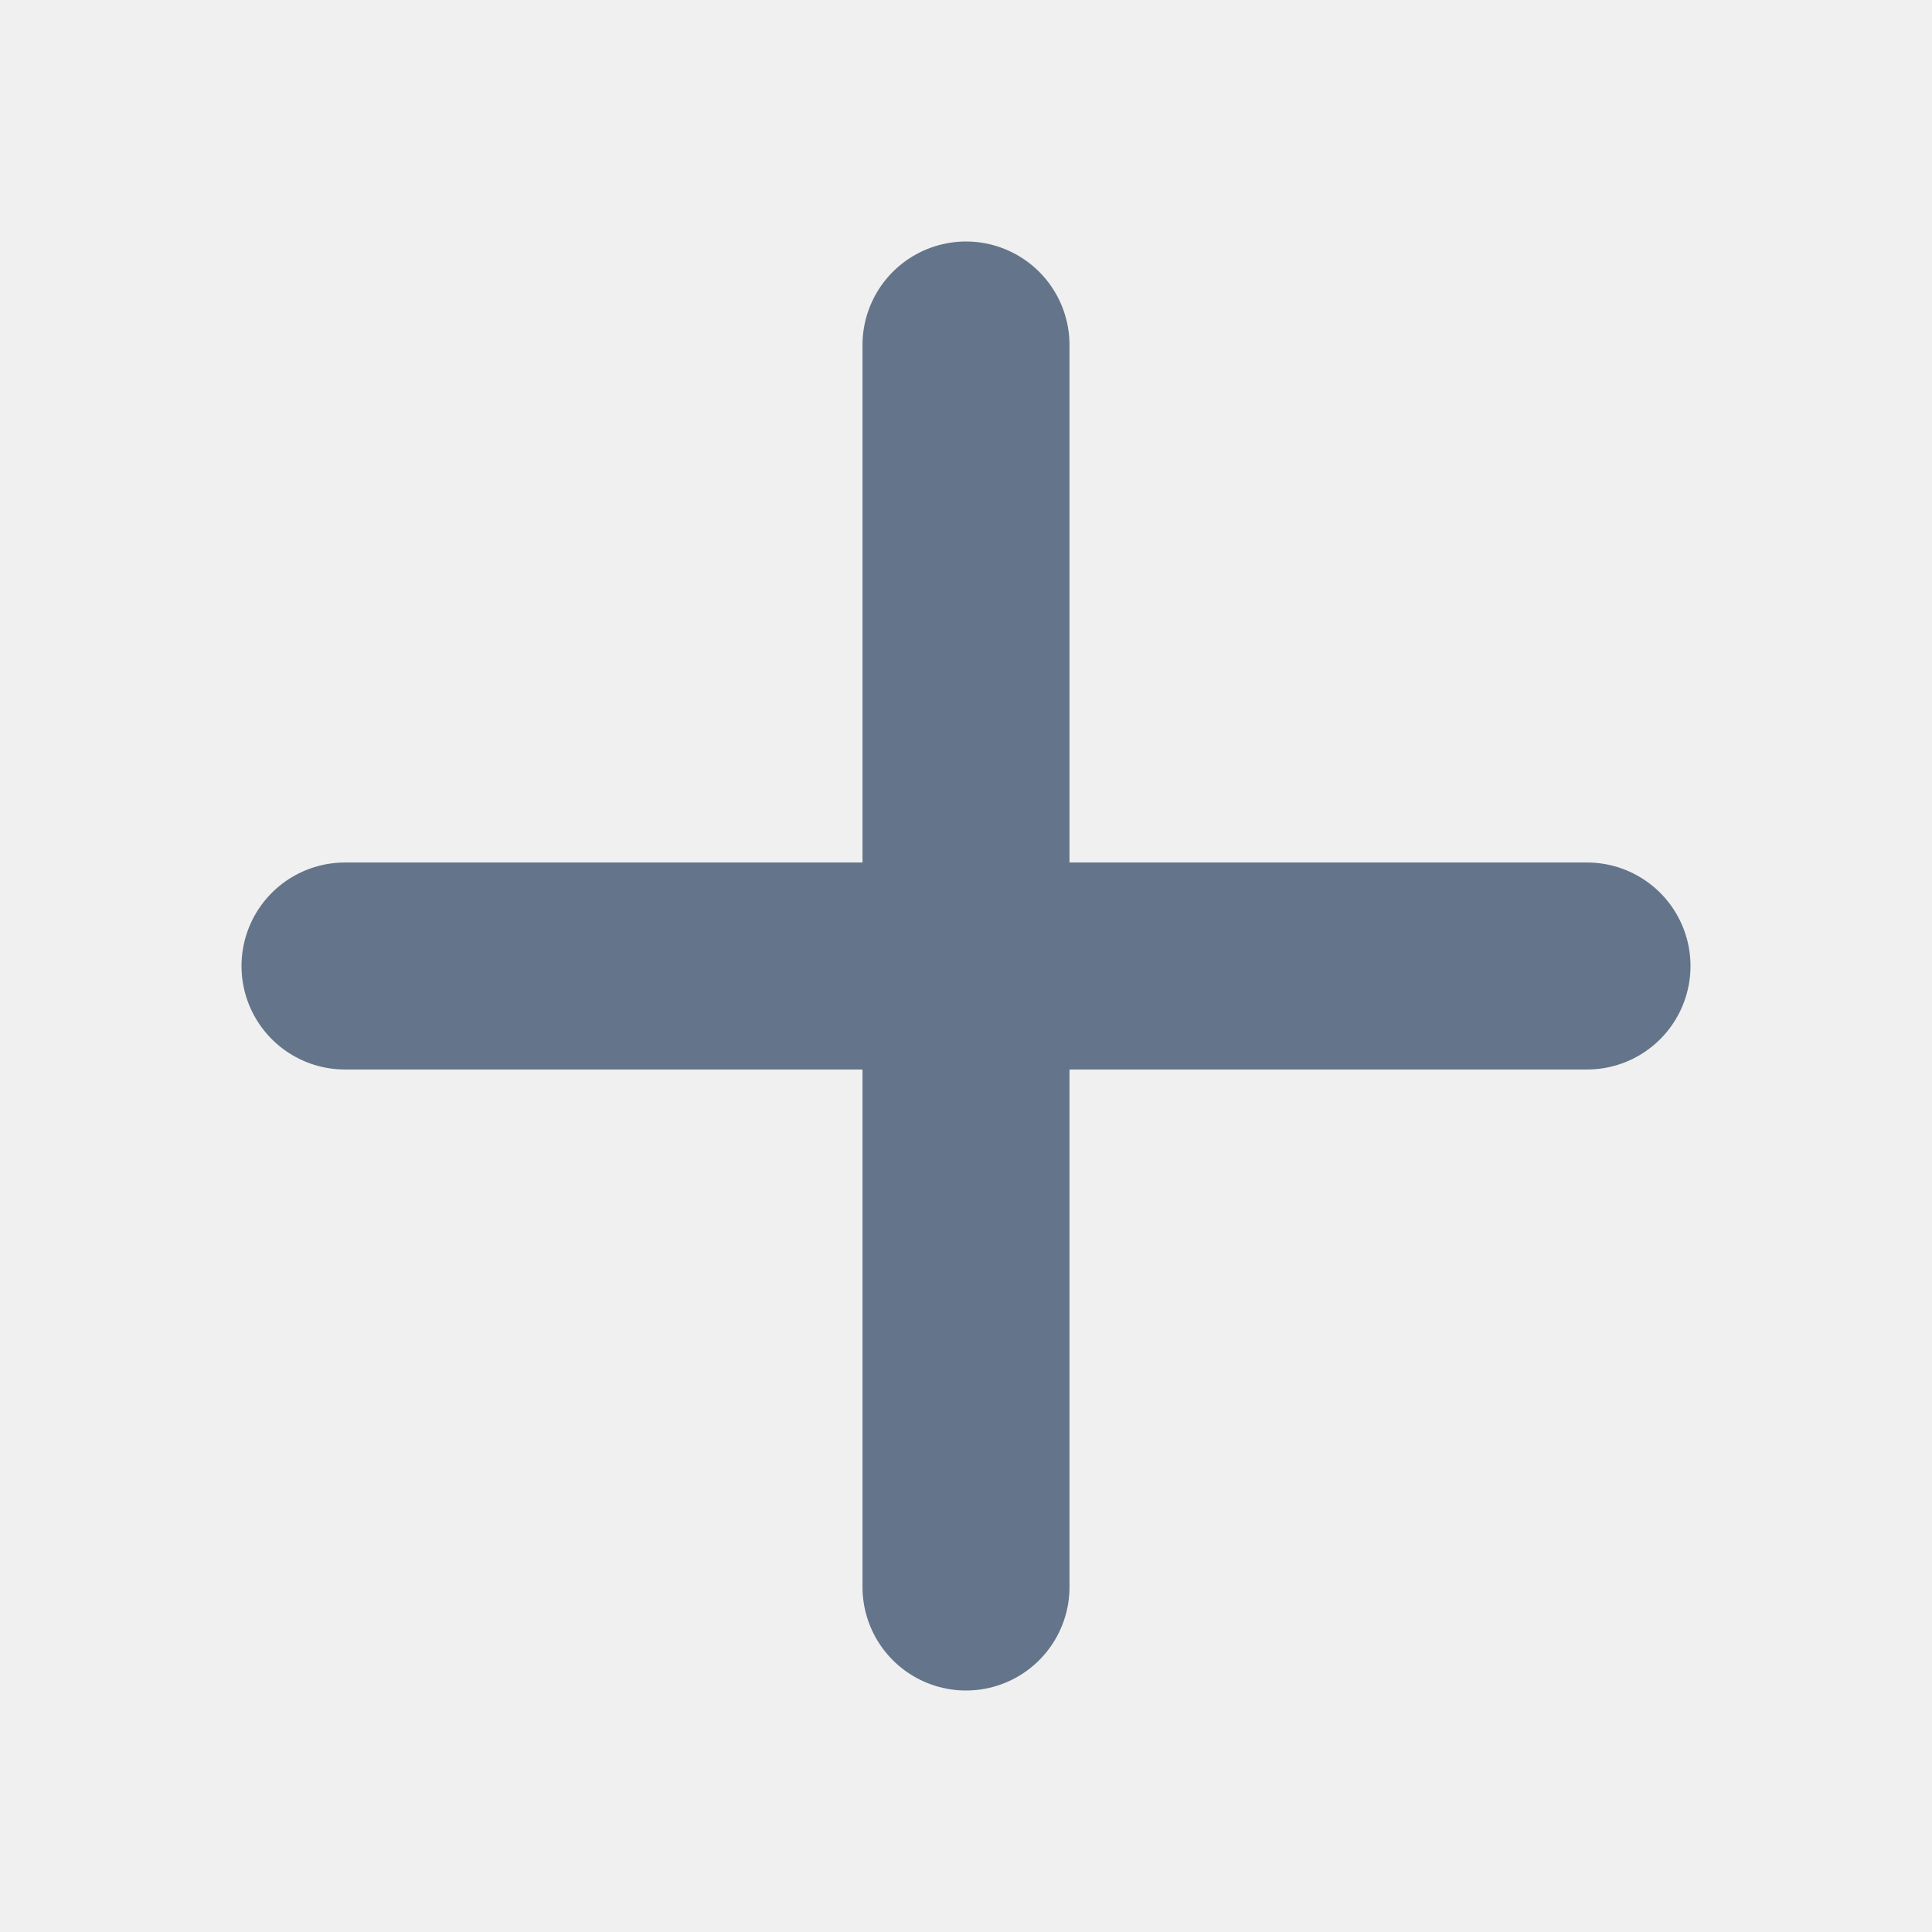
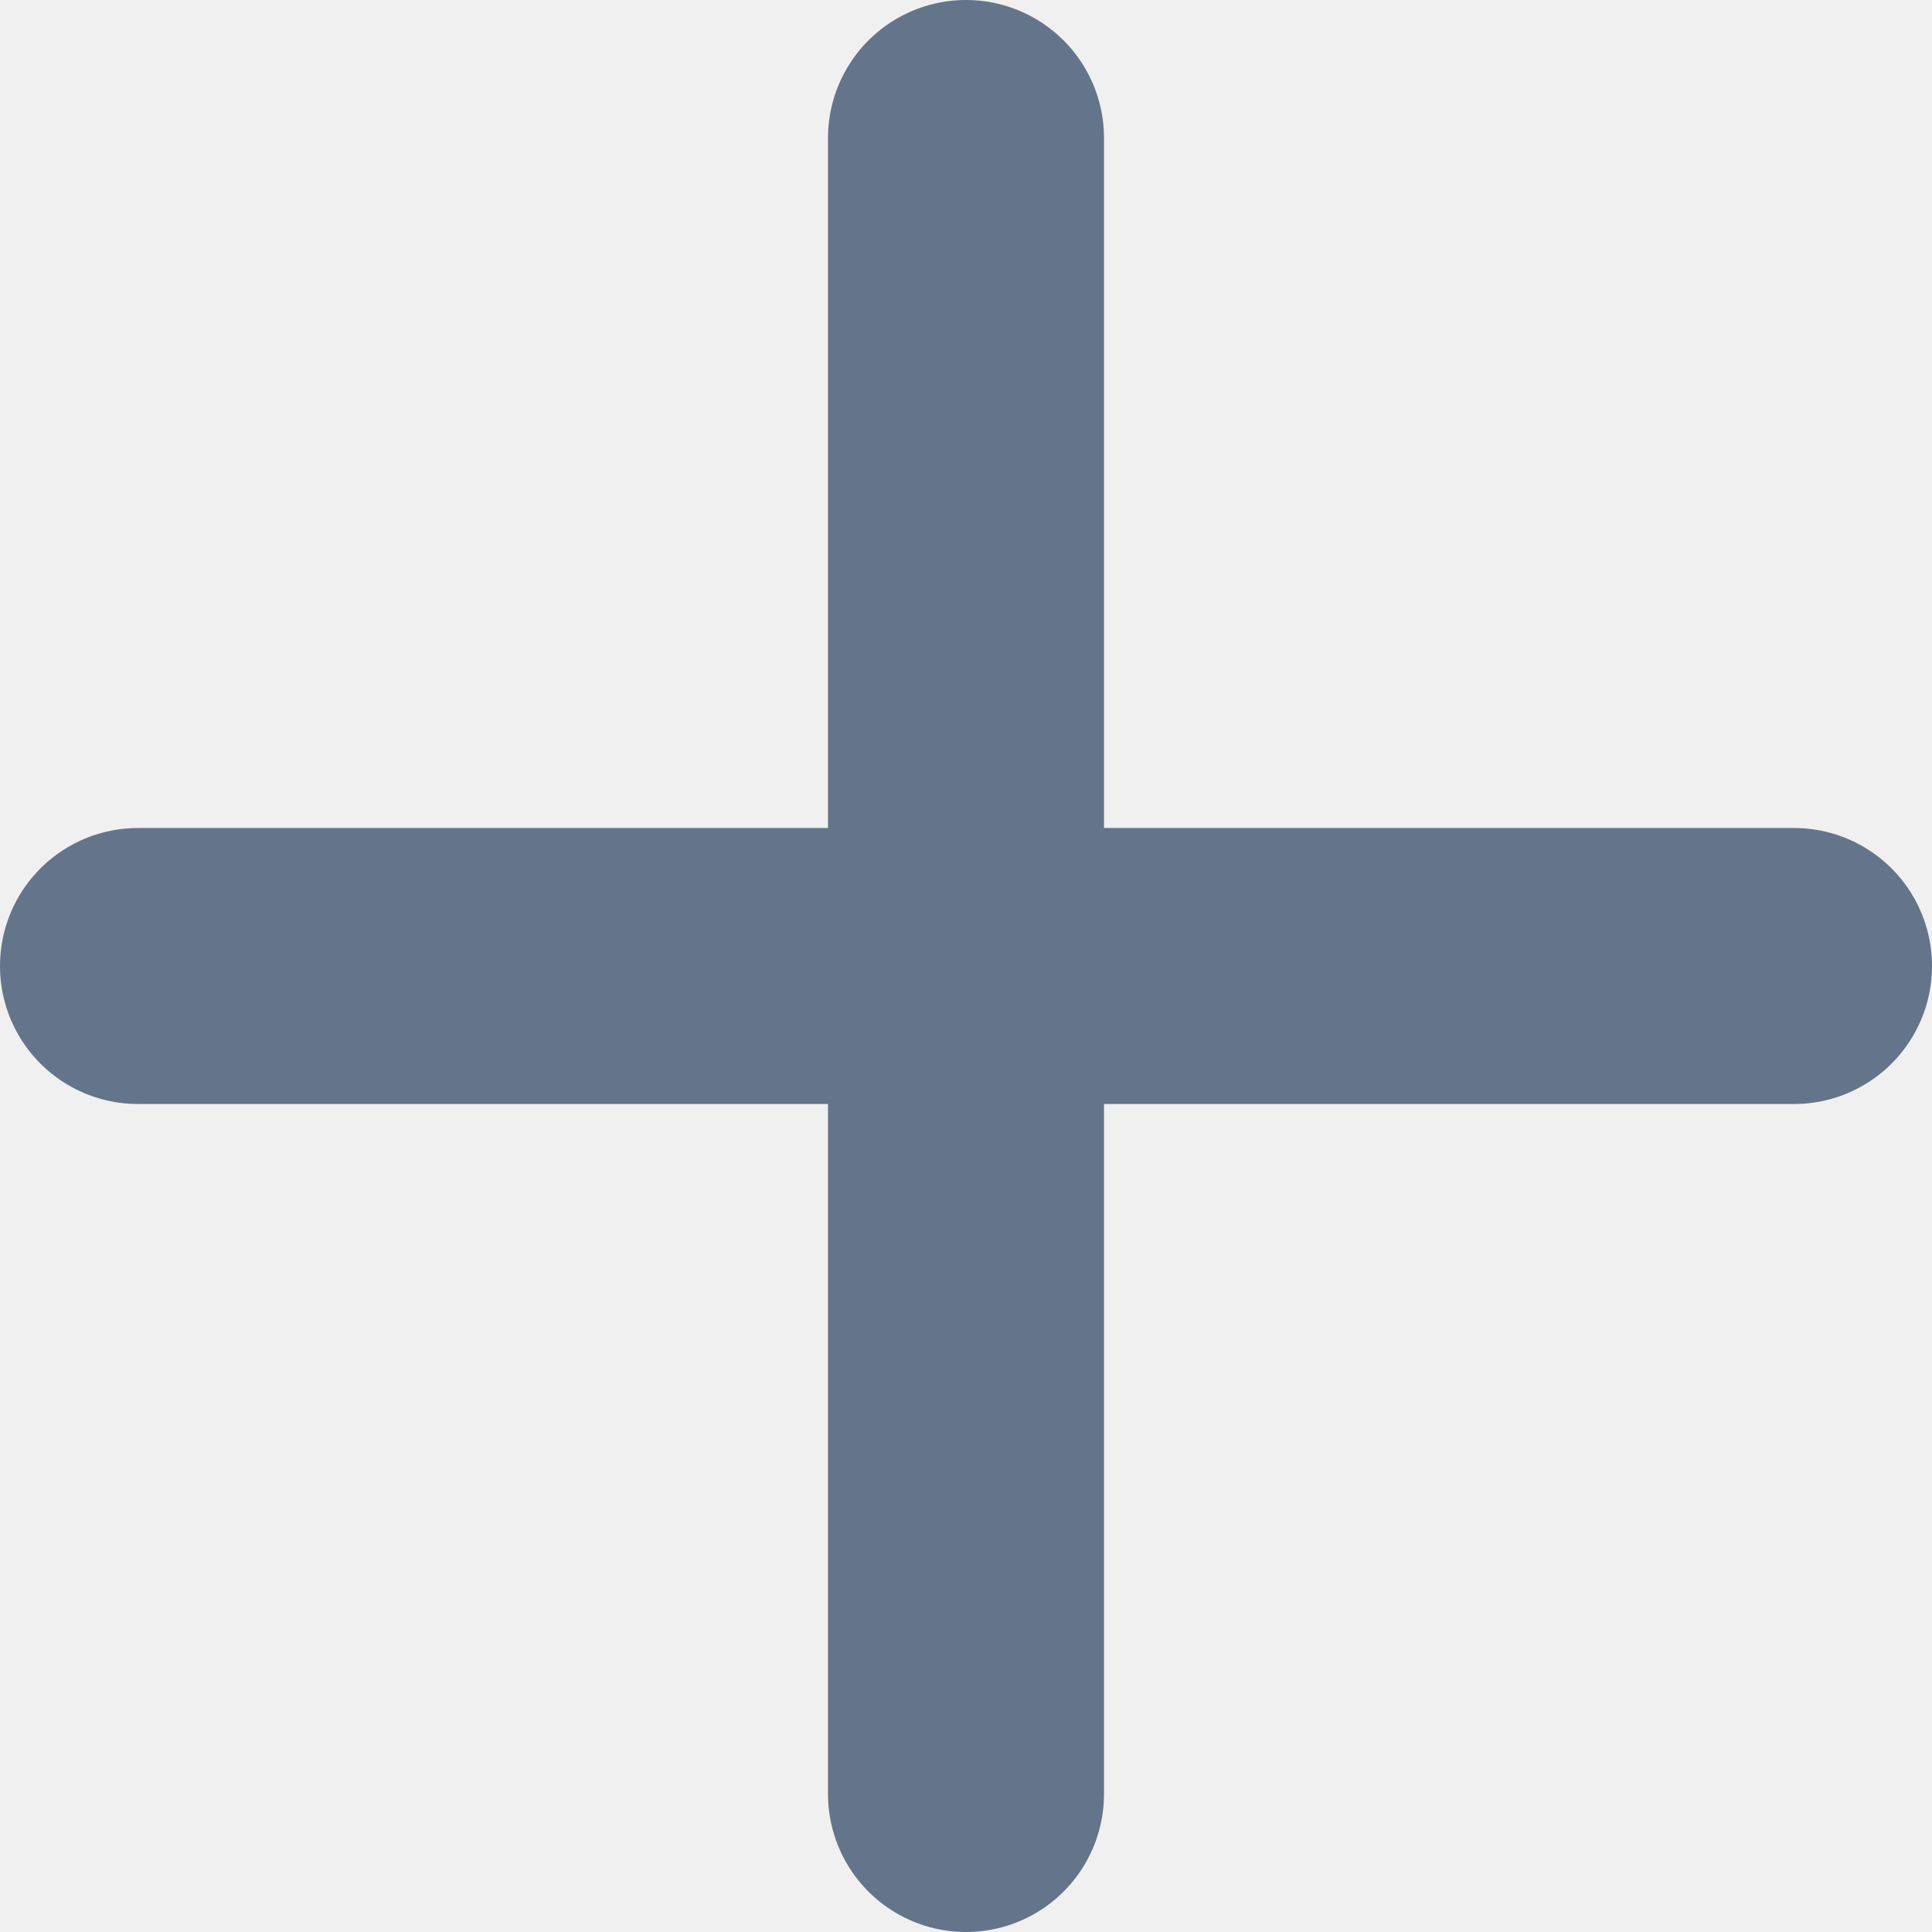
- <svg xmlns="http://www.w3.org/2000/svg" width="28" height="28" viewBox="132 78 28 28" fill="none">
+ <svg xmlns="http://www.w3.org/2000/svg" width="21" height="21" viewBox="135.5 81.5 21 21" fill="none">
  <path d="M2 1H658V-1H2V1ZM659 2V1172H661V2H659ZM658 1173H2V1175H658V1173ZM1 1172V2H-1V1172H1ZM2 1173C1.448 1173 1 1172.55 1 1172H-1C-1 1173.66 0.343 1175 2 1175V1173ZM659 1172C659 1172.55 658.552 1173 658 1173V1175C659.657 1175 661 1173.66 661 1172H659ZM658 1C658.552 1 659 1.448 659 2H661C661 0.343 659.657 -1 658 -1V1ZM2 -1C0.343 -1 -1 0.343 -1 2H1C1 1.448 1.448 1 2 1V-1Z" fill="white" fill-opacity="0.1" />
  <circle cx="63" cy="60" r="15" fill="#FEFCE8" stroke-width="2" stroke="#0F172A" />
  <circle cx="63" cy="111" r="16" fill="#7C3AED" />
  <path d="M55 111.286L60.818 117L71 107" stroke-width="4" stroke-linecap="round" stroke-linejoin="round" stroke="#FEFCE8" />
  <path d="M205 46L209.5 50.5L217 43" stroke-width="2" stroke-linecap="round" stroke-linejoin="round" stroke="#0F172A" />
  <path d="M238 43L246 51" stroke-width="2" stroke-linecap="round" stroke="white" />
  <path d="M246 43L238 51" stroke-width="2" stroke-linecap="round" stroke="white" />
  <path d="M136 52L148 52" stroke-width="2" stroke-linecap="round" stroke="white" />
  <path d="M142 58L142 46" stroke-width="2" stroke-linecap="round" stroke="white" />
  <path d="M137 92L155 92" stroke-width="3" stroke-linecap="round" stroke="#64748B" />
  <path d="M146 101L146 83" stroke-width="3" stroke-linecap="round" stroke="#64748B" />
  <path d="M213.31 73.866C213.586 73.388 214.198 73.224 214.676 73.5L218.048 75.447C218.526 75.723 218.69 76.335 218.414 76.813L211.184 89.337C211.072 89.53 210.899 89.68 210.692 89.764L207.122 91.205C206.818 91.327 206.481 91.13 206.439 90.805L205.95 87.023C205.922 86.806 205.966 86.585 206.076 86.395L213.31 73.866Z" fill="white" />
</svg>
